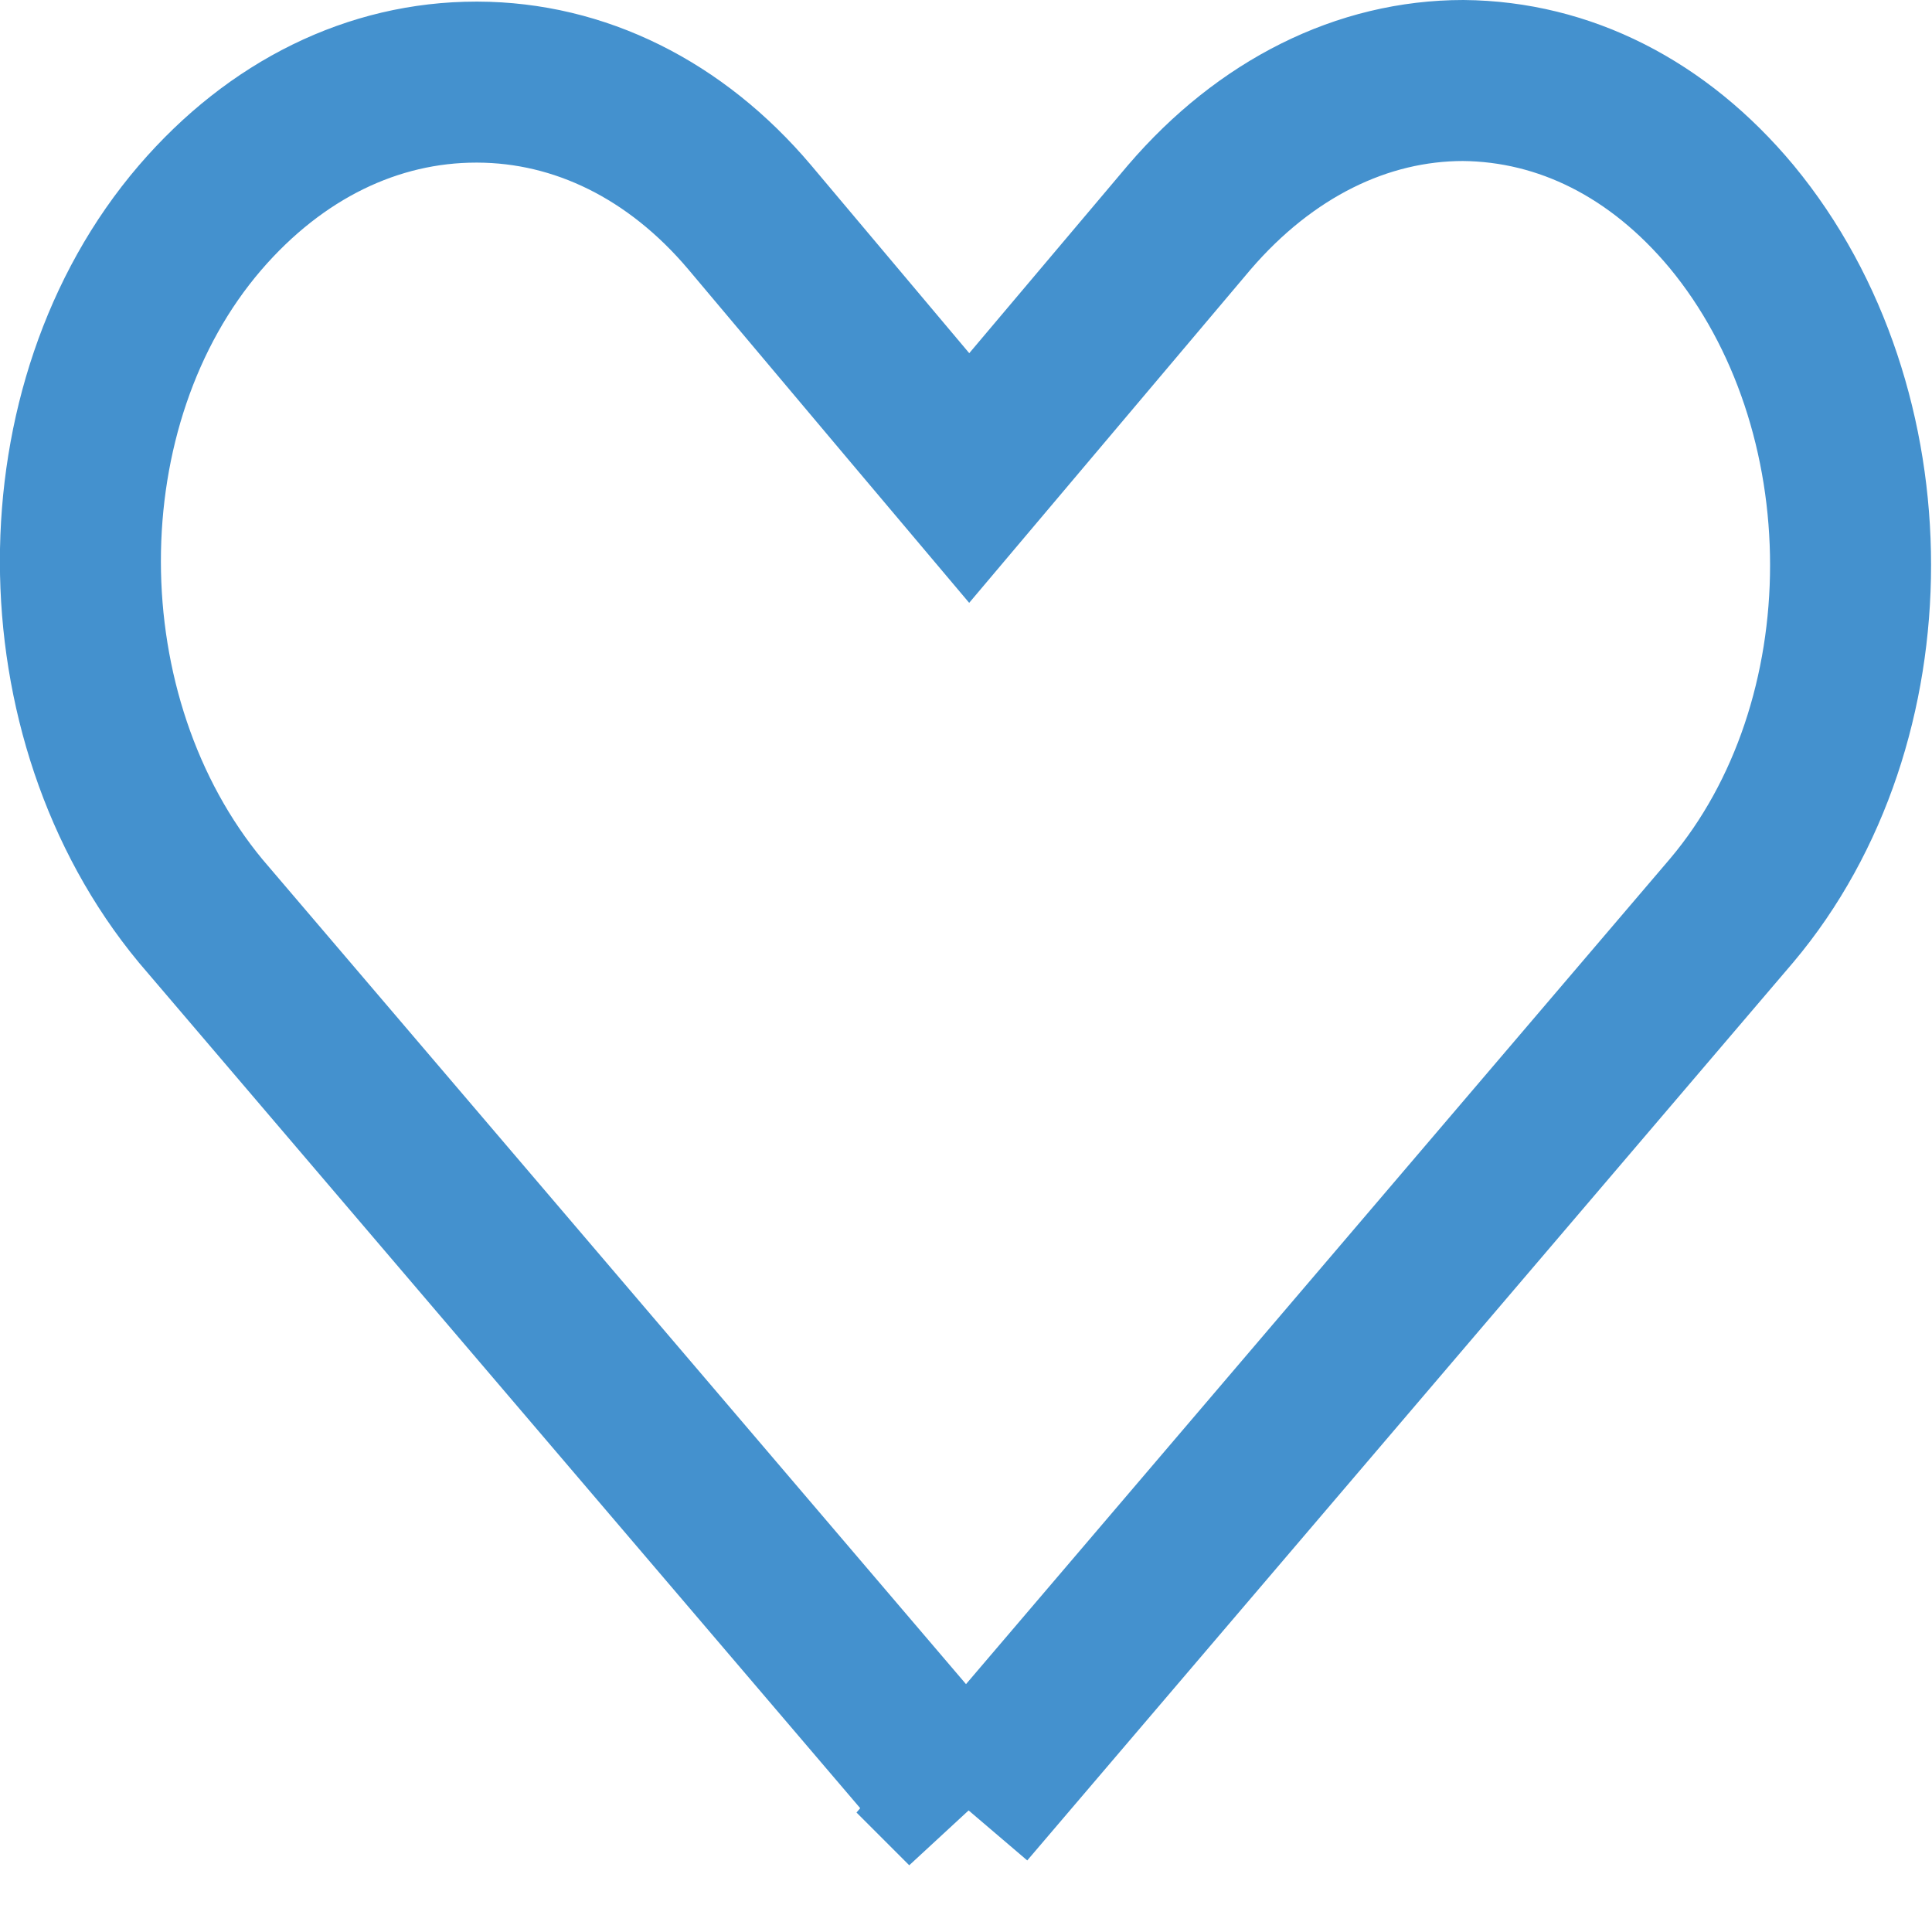
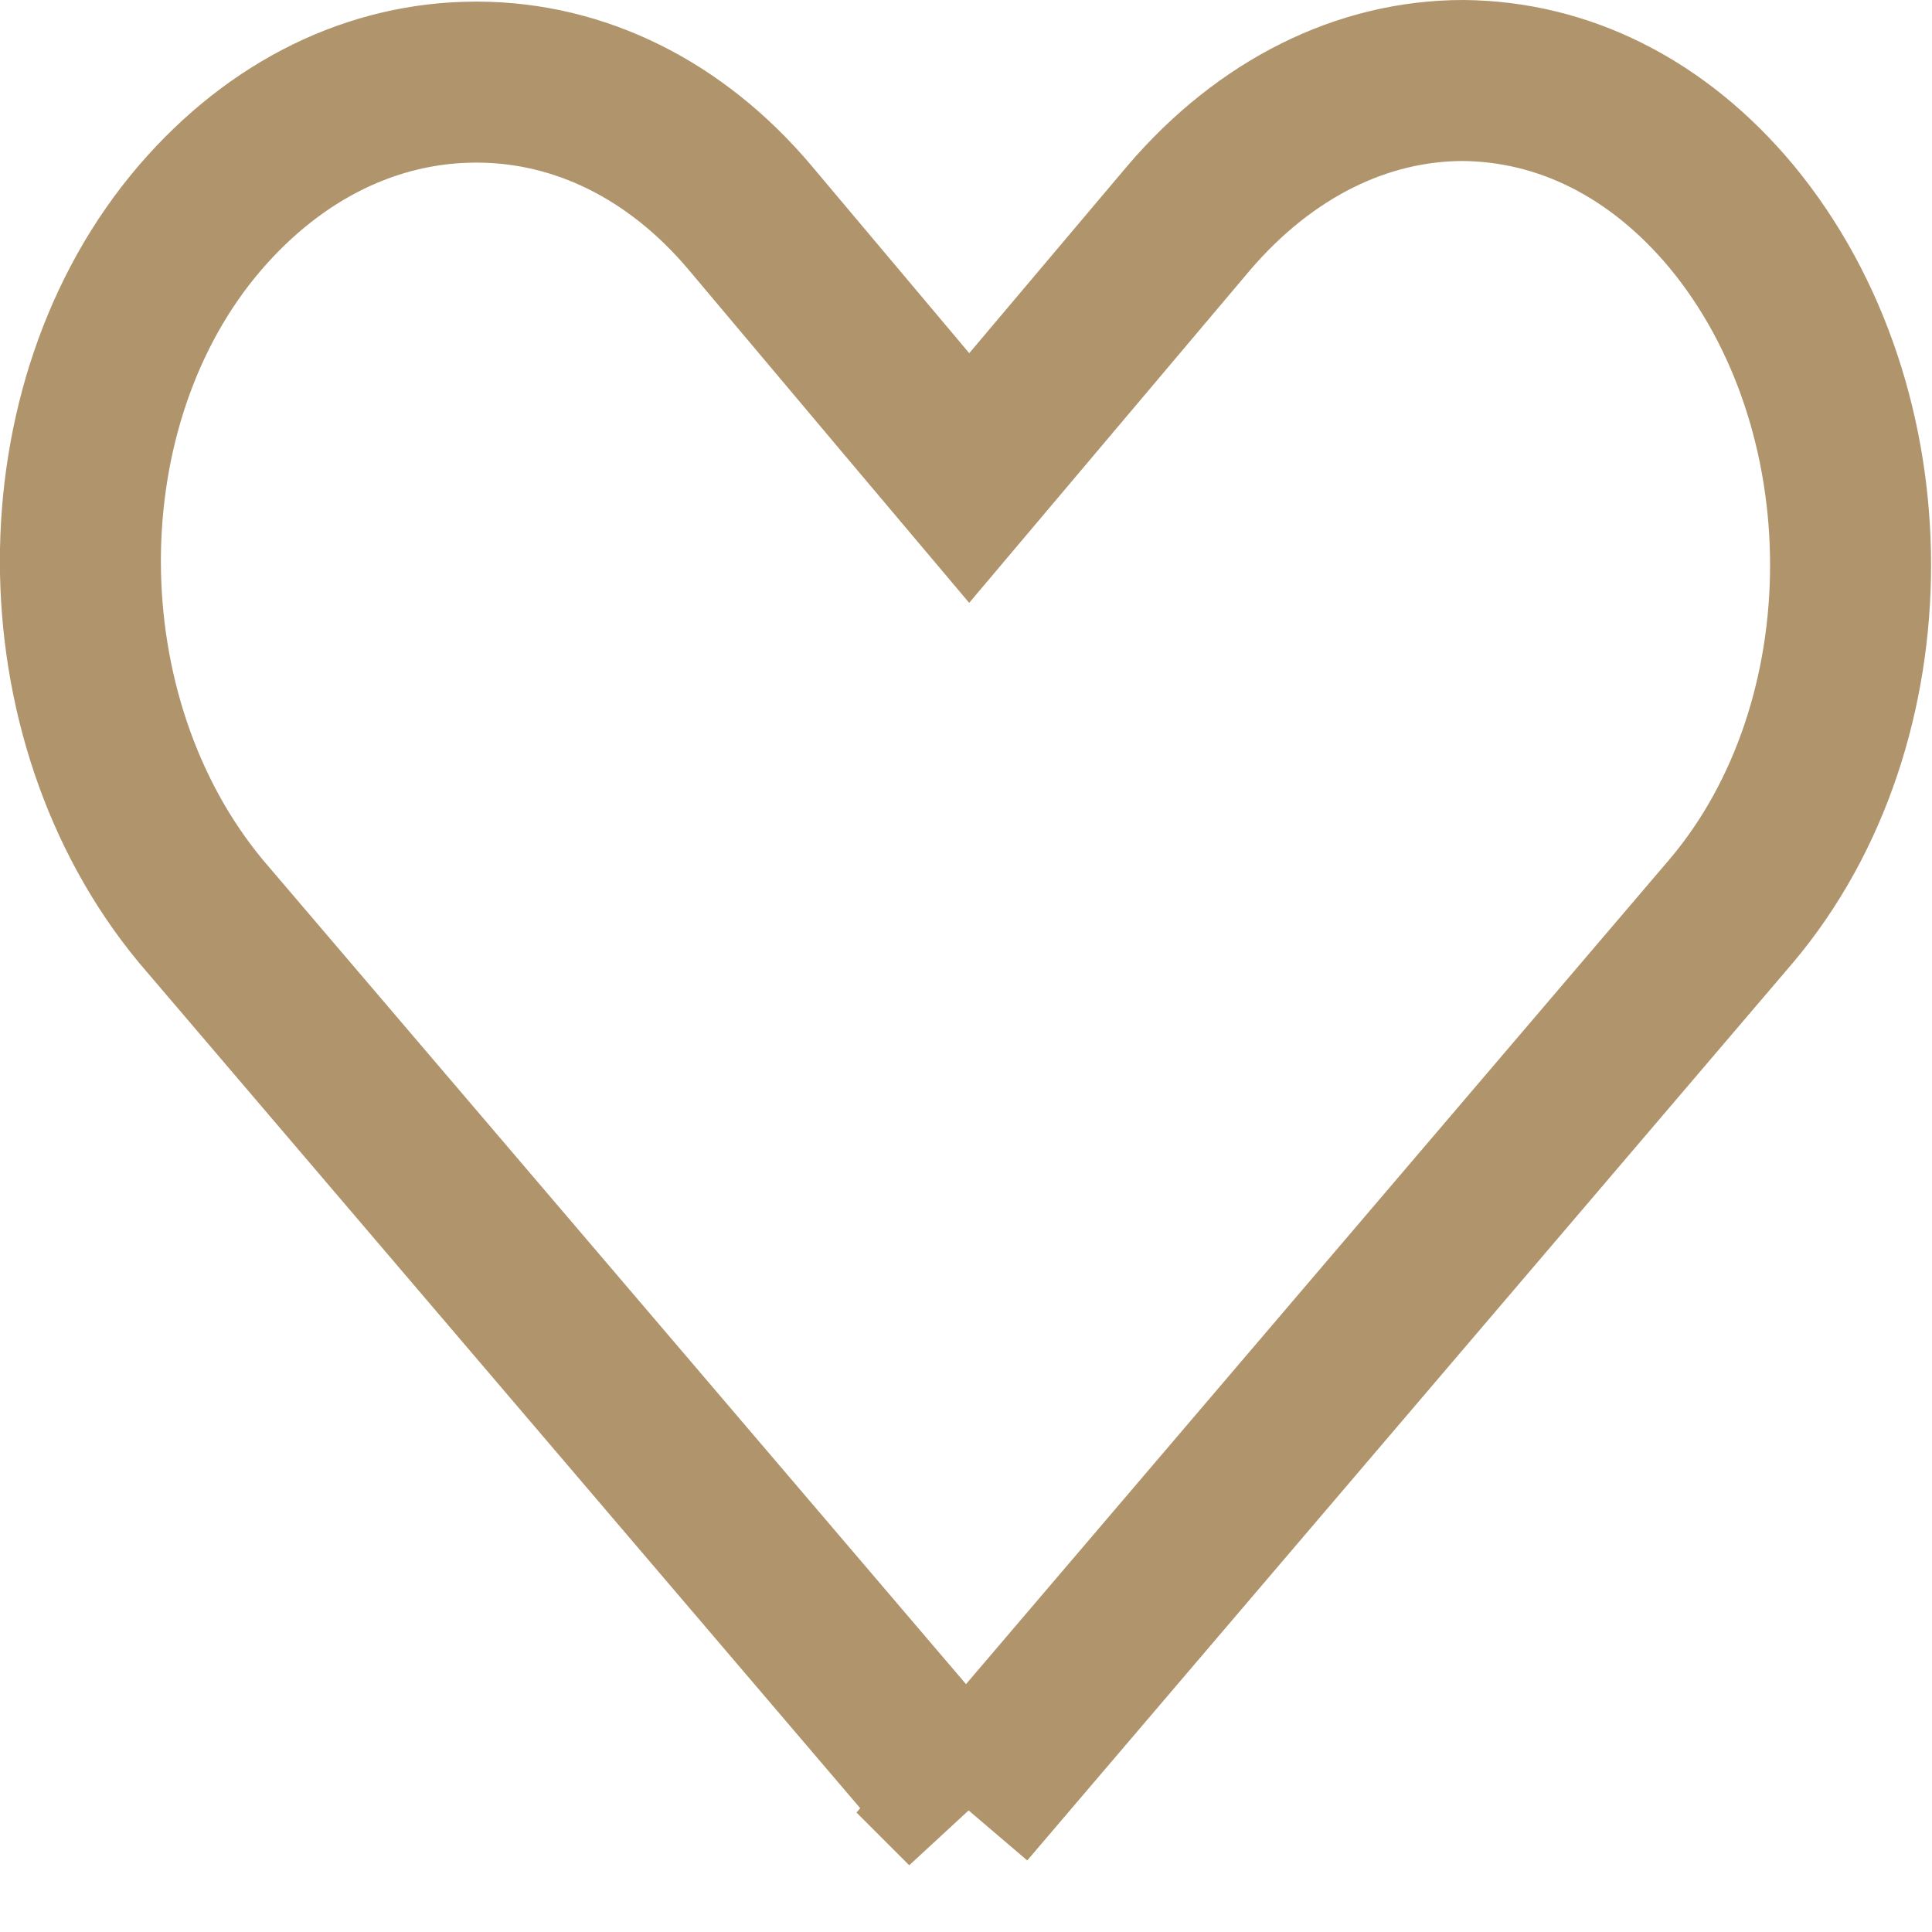
<svg xmlns="http://www.w3.org/2000/svg" viewBox="0 0 12 12">
-   <path fill="transparent" fill-rule="evenodd" stroke="#4491ce" d="M6 11.231l4.756-5.576c.984-1.167.985-3.117-.001-4.31C10.3.799 9.717.506 9.089.5c-.626 0-1.228.297-1.703.851L6.02 2.969l-.382-.453-.982-1.167C4.196.805 3.599.512 2.966.51h-.008c-.64 0-1.245.295-1.716.843-.992 1.156-.99 3.105.005 4.306l4.754 5.573z" />
+   <path fill="transparent" fill-rule="evenodd" stroke="#b0946c" d="M6 11.231l4.756-5.576c.984-1.167.985-3.117-.001-4.31C10.3.799 9.717.506 9.089.5c-.626 0-1.228.297-1.703.851L6.02 2.969l-.382-.453-.982-1.167C4.196.805 3.599.512 2.966.51h-.008c-.64 0-1.245.295-1.716.843-.992 1.156-.99 3.105.005 4.306l4.754 5.573z" />
</svg>
